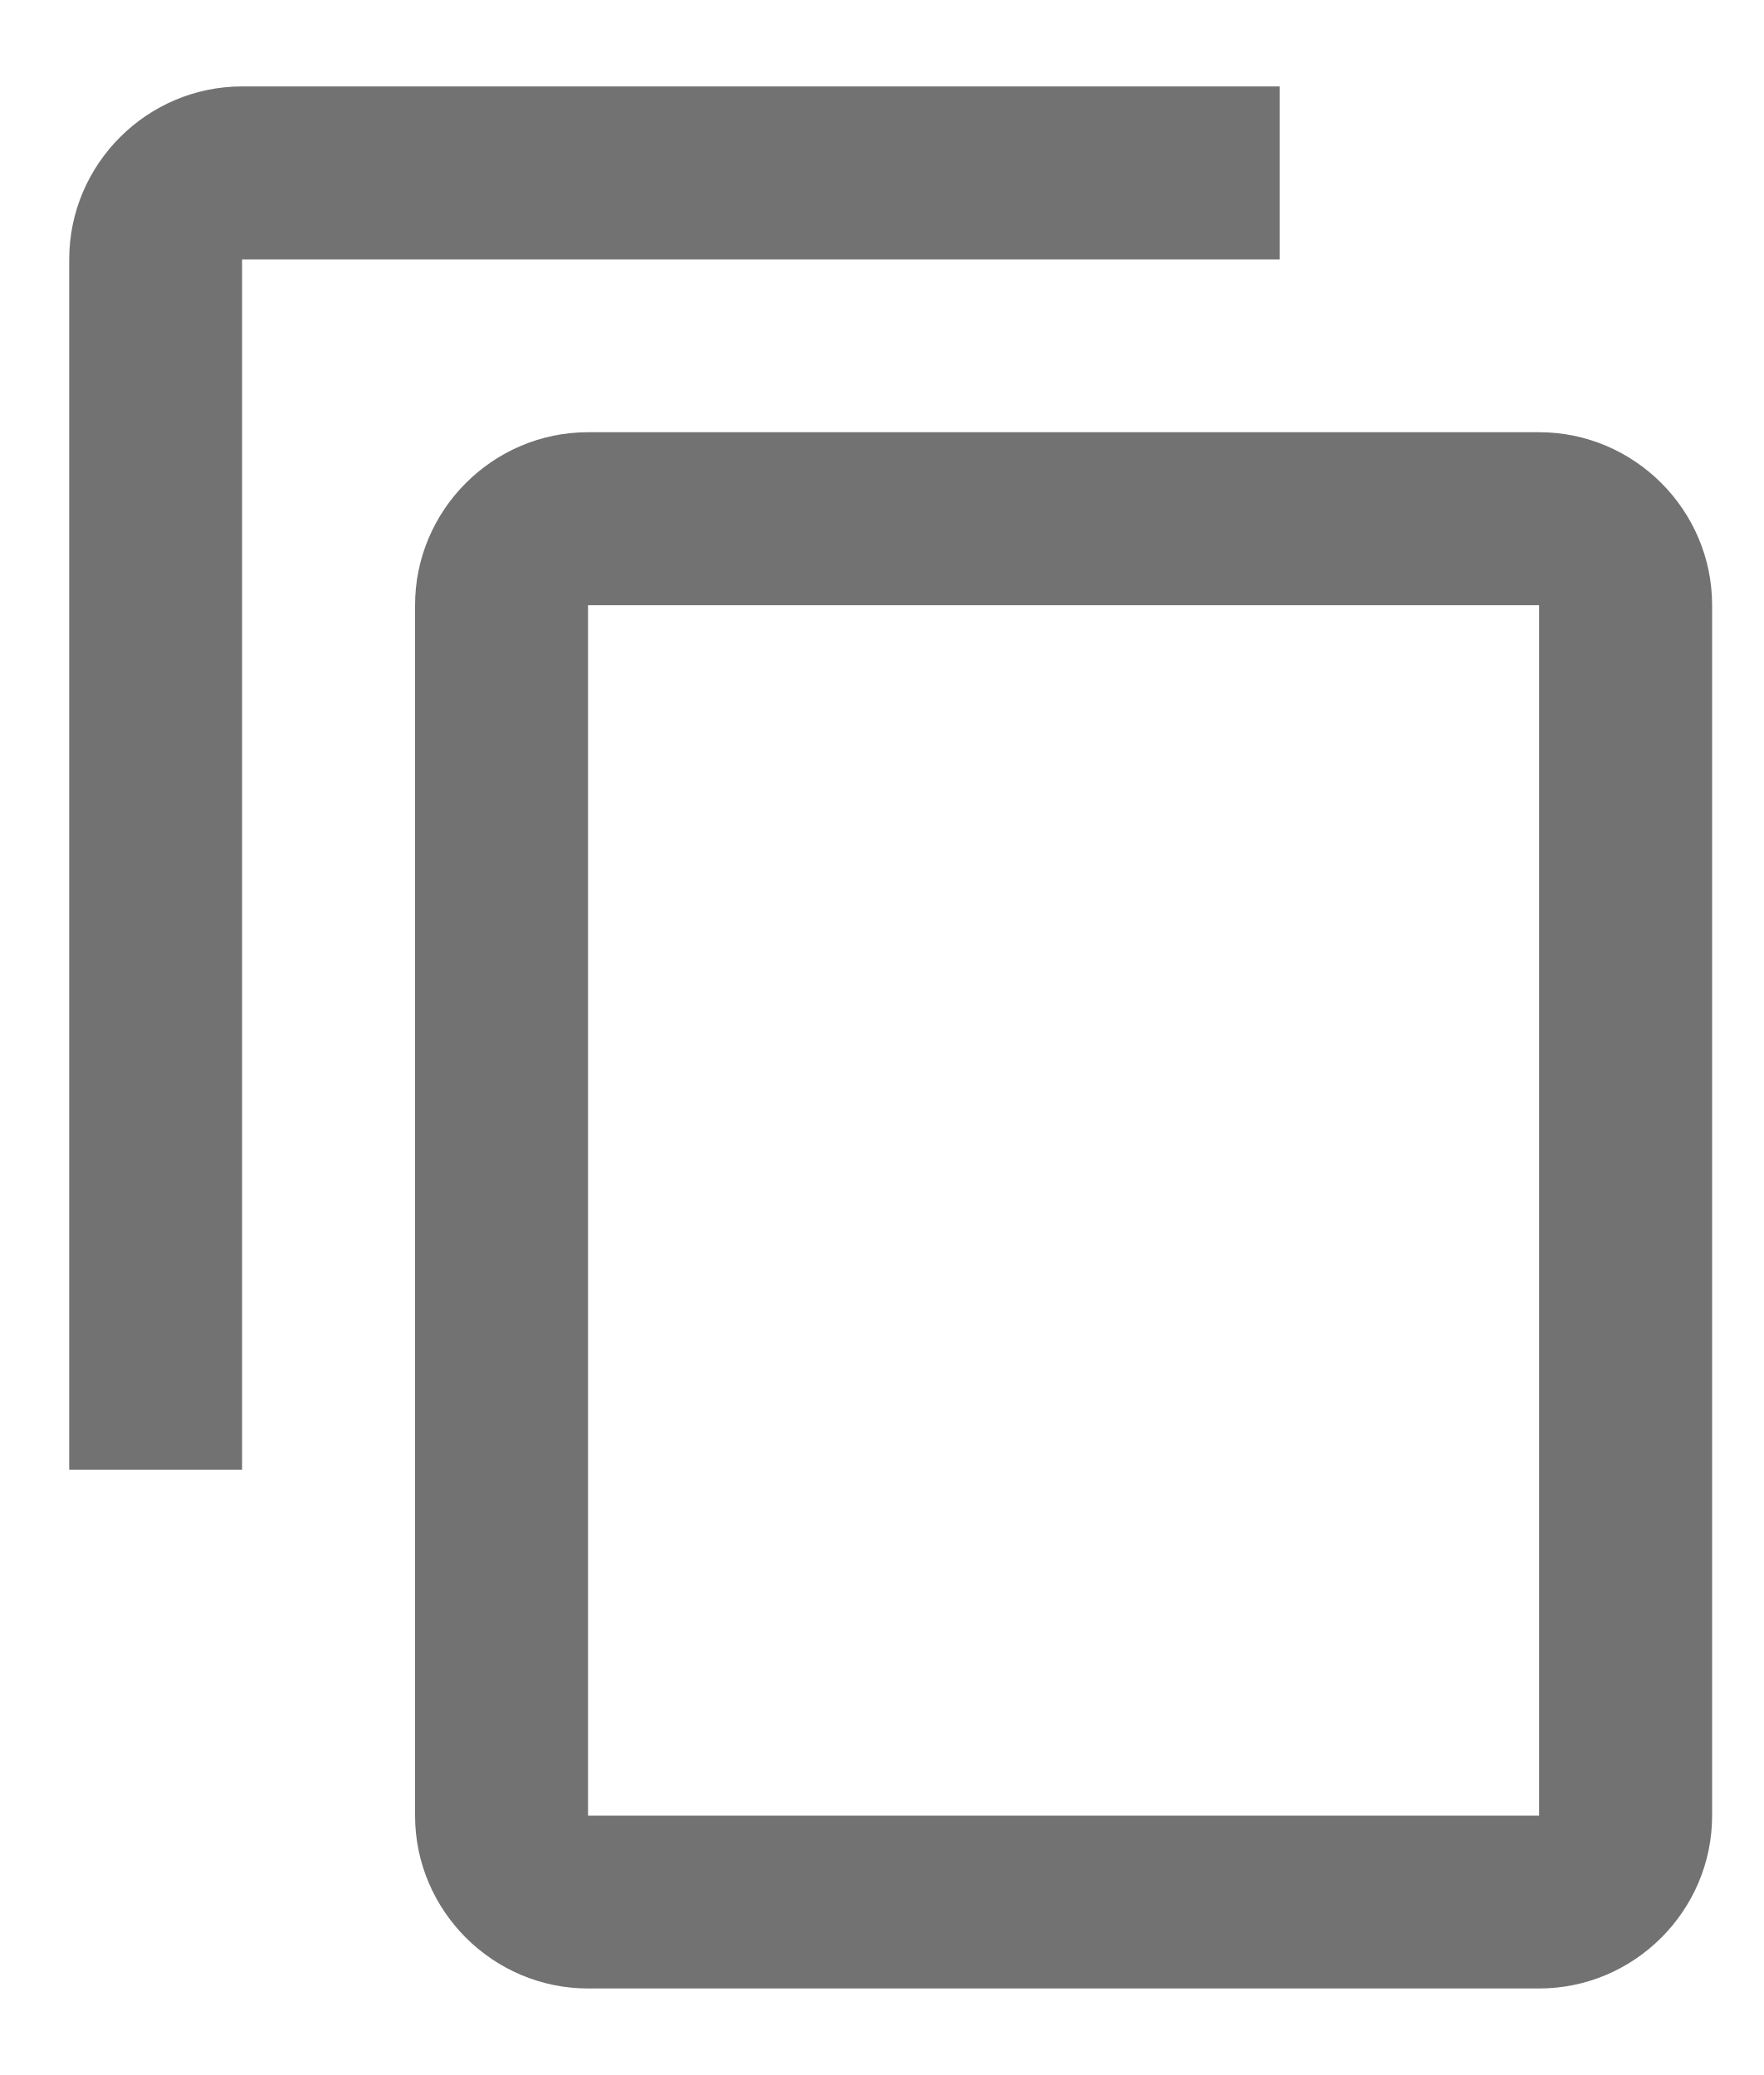
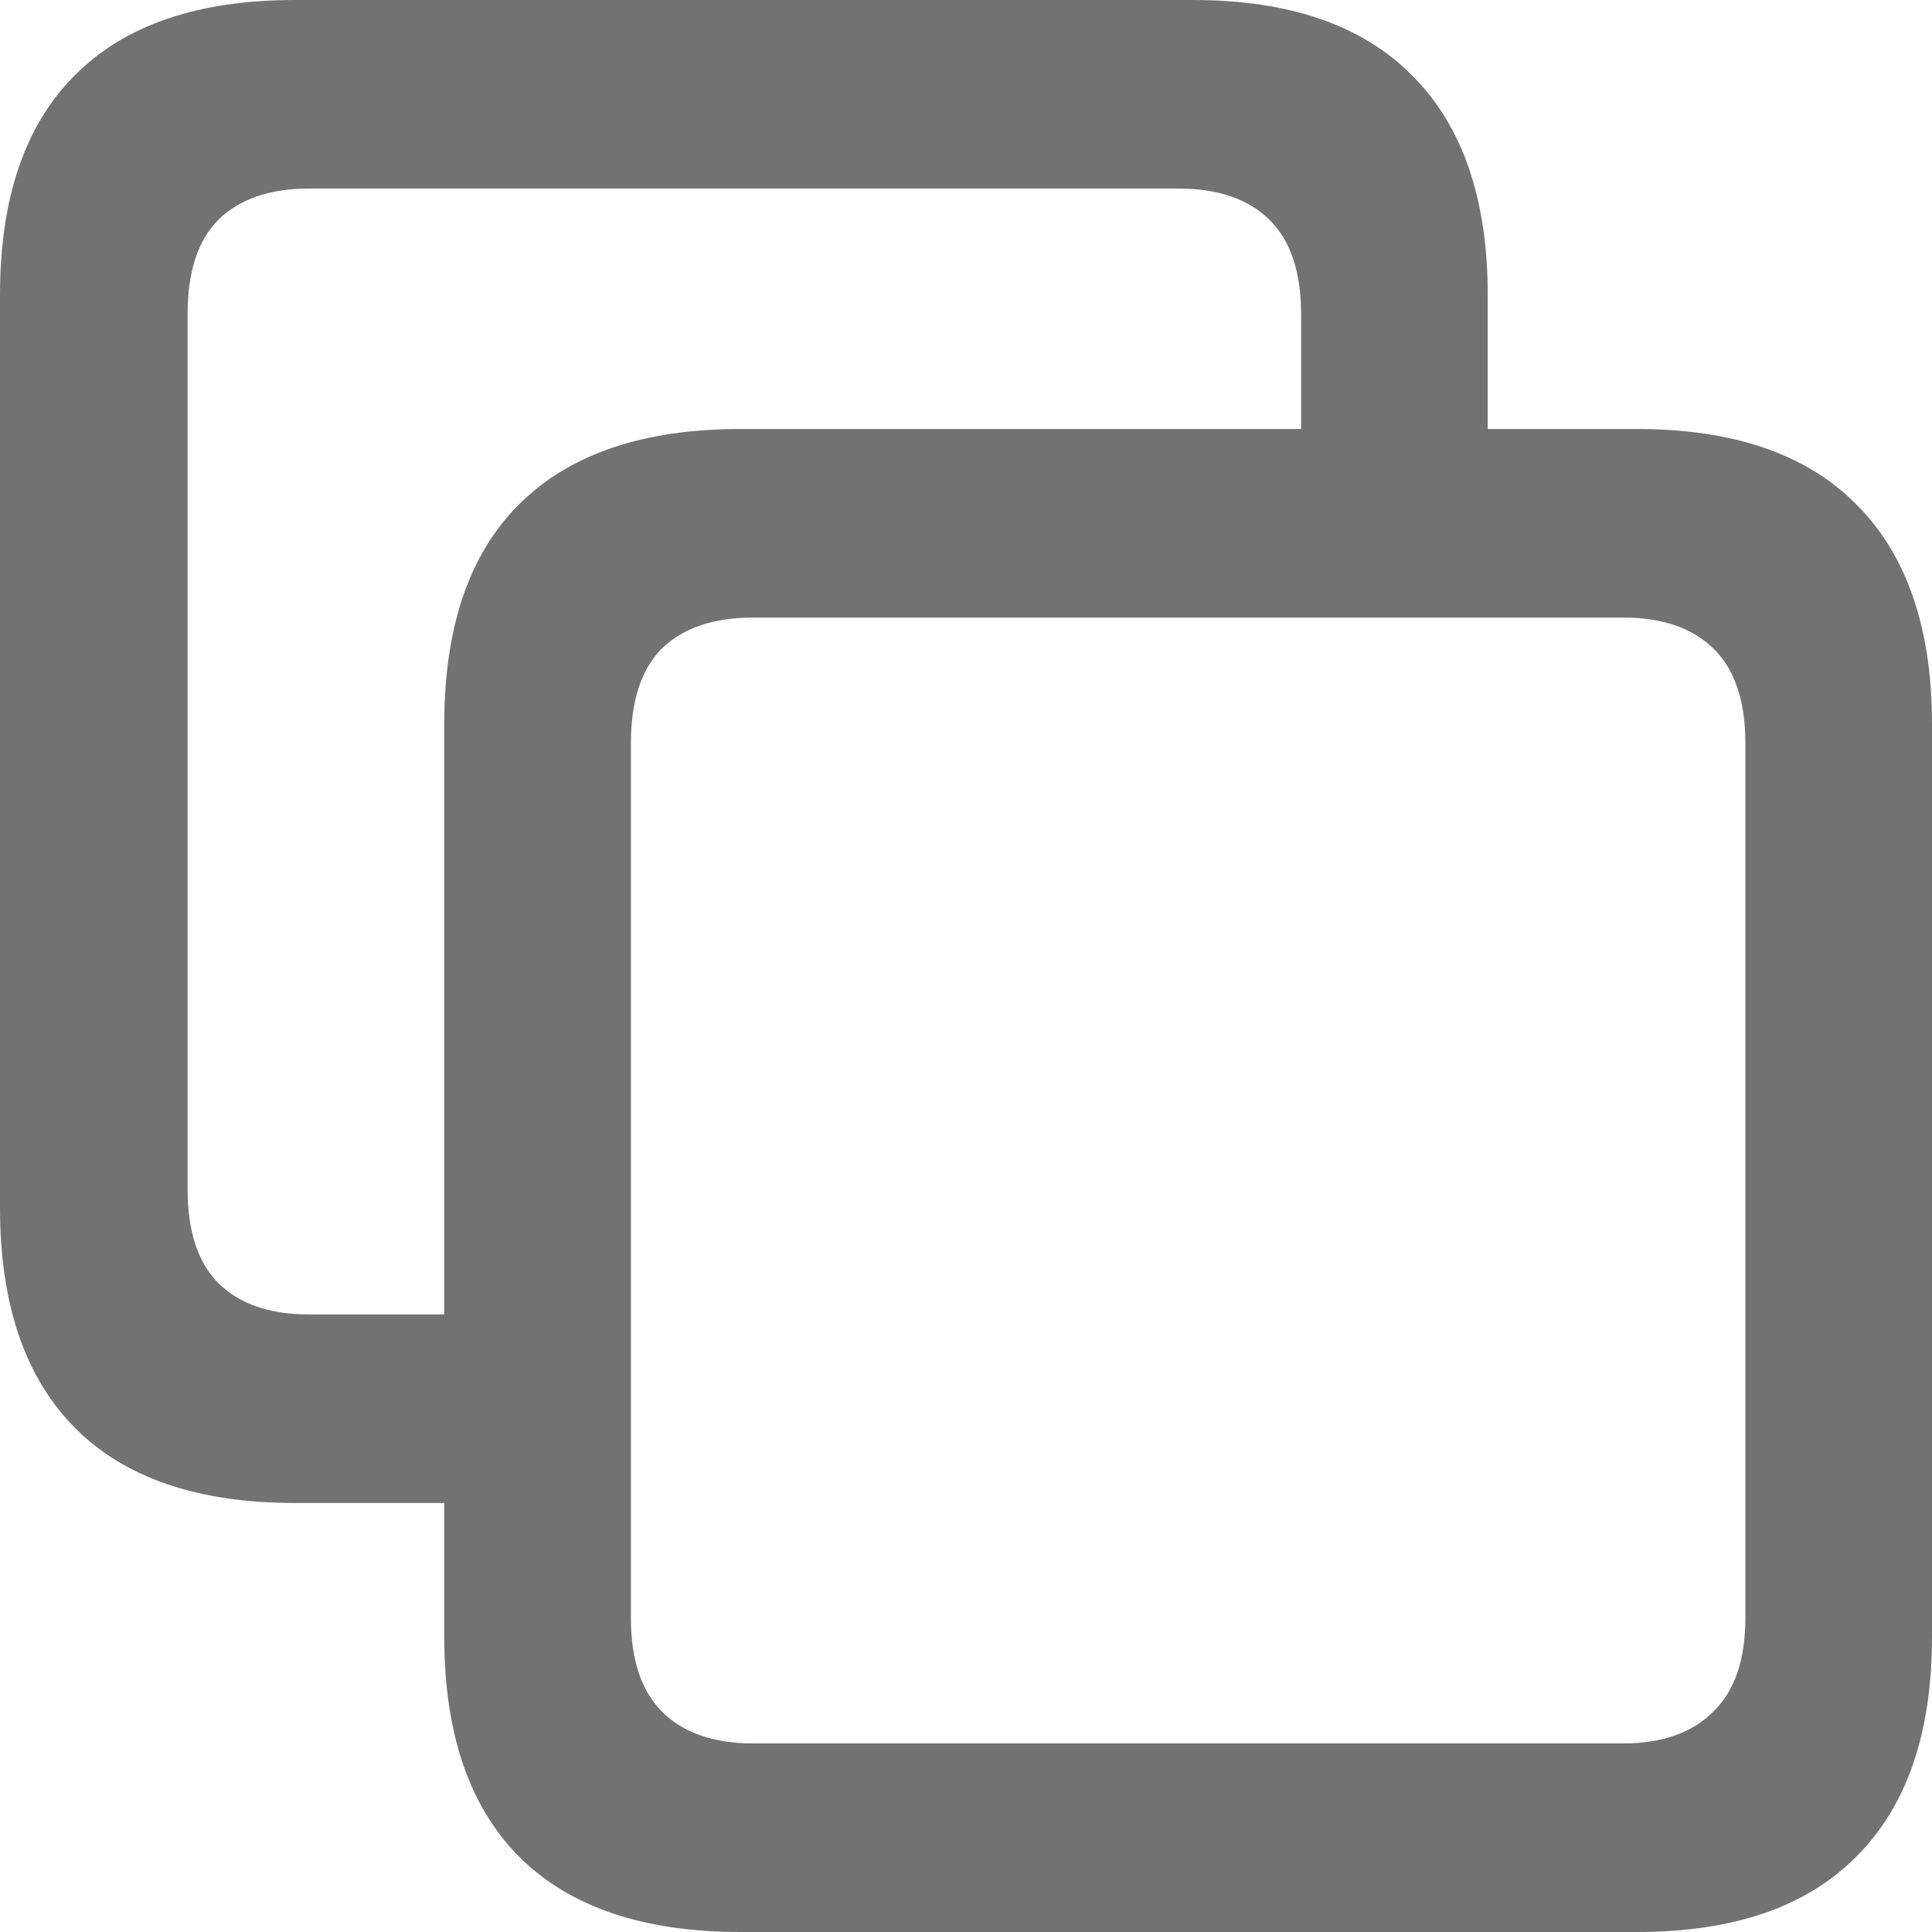
- <svg xmlns="http://www.w3.org/2000/svg" width="17" height="20" viewBox="0 0 17 20" fill="none">
-   <path d="M12.333 0.833H2.333C1.417 0.833 0.667 1.583 0.667 2.5V14.166H2.333V2.5H12.333V0.833ZM14.833 4.166H5.667C4.75 4.166 4 4.916 4 5.833V17.5C4 18.416 4.75 19.166 5.667 19.166H14.833C15.75 19.166 16.5 18.416 16.5 17.5V5.833C16.5 4.916 15.75 4.166 14.833 4.166ZM14.833 17.5H5.667V5.833H14.833V17.5Z" fill="#727272" />
+ <svg xmlns="http://www.w3.org/2000/svg" width="20" height="20" viewBox="0 0 20 20" fill="none">
+   <path d="M3.053 15.559H5.556V13.607H3.198C2.792 13.607 2.48 13.499 2.261 13.284C2.048 13.07 1.942 12.744 1.942 12.308V3.25C1.942 2.814 2.048 2.489 2.261 2.274C2.48 2.06 2.792 1.952 3.198 1.952H12.203C12.609 1.952 12.921 2.06 13.14 2.274C13.359 2.489 13.469 2.814 13.469 3.25V5.242H15.401V3.055C15.401 2.06 15.14 1.301 14.618 0.781C14.103 0.26 13.346 0 12.348 0H3.053C2.048 0 1.288 0.26 0.773 0.781C0.258 1.295 0 2.053 0 3.055V12.504C0 13.499 0.258 14.257 0.773 14.778C1.288 15.299 2.048 15.559 3.053 15.559ZM7.662 20H16.947C17.945 20 18.702 19.74 19.217 19.219C19.739 18.699 20 17.941 20 16.945V7.496C20 6.501 19.739 5.743 19.217 5.222C18.702 4.701 17.945 4.441 16.947 4.441H7.662C6.657 4.441 5.894 4.701 5.372 5.222C4.857 5.736 4.599 6.494 4.599 7.496V16.945C4.599 17.941 4.857 18.699 5.372 19.219C5.894 19.74 6.657 20 7.662 20ZM7.797 18.048C7.385 18.048 7.069 17.937 6.85 17.716C6.638 17.501 6.531 17.179 6.531 16.75V7.692C6.531 7.256 6.638 6.93 6.85 6.715C7.069 6.501 7.385 6.393 7.797 6.393H16.802C17.208 6.393 17.52 6.501 17.739 6.715C17.958 6.93 18.068 7.256 18.068 7.692V16.75C18.068 17.179 17.958 17.501 17.739 17.716C17.52 17.937 17.208 18.048 16.802 18.048H7.797Z" fill="#727272" />
</svg>
